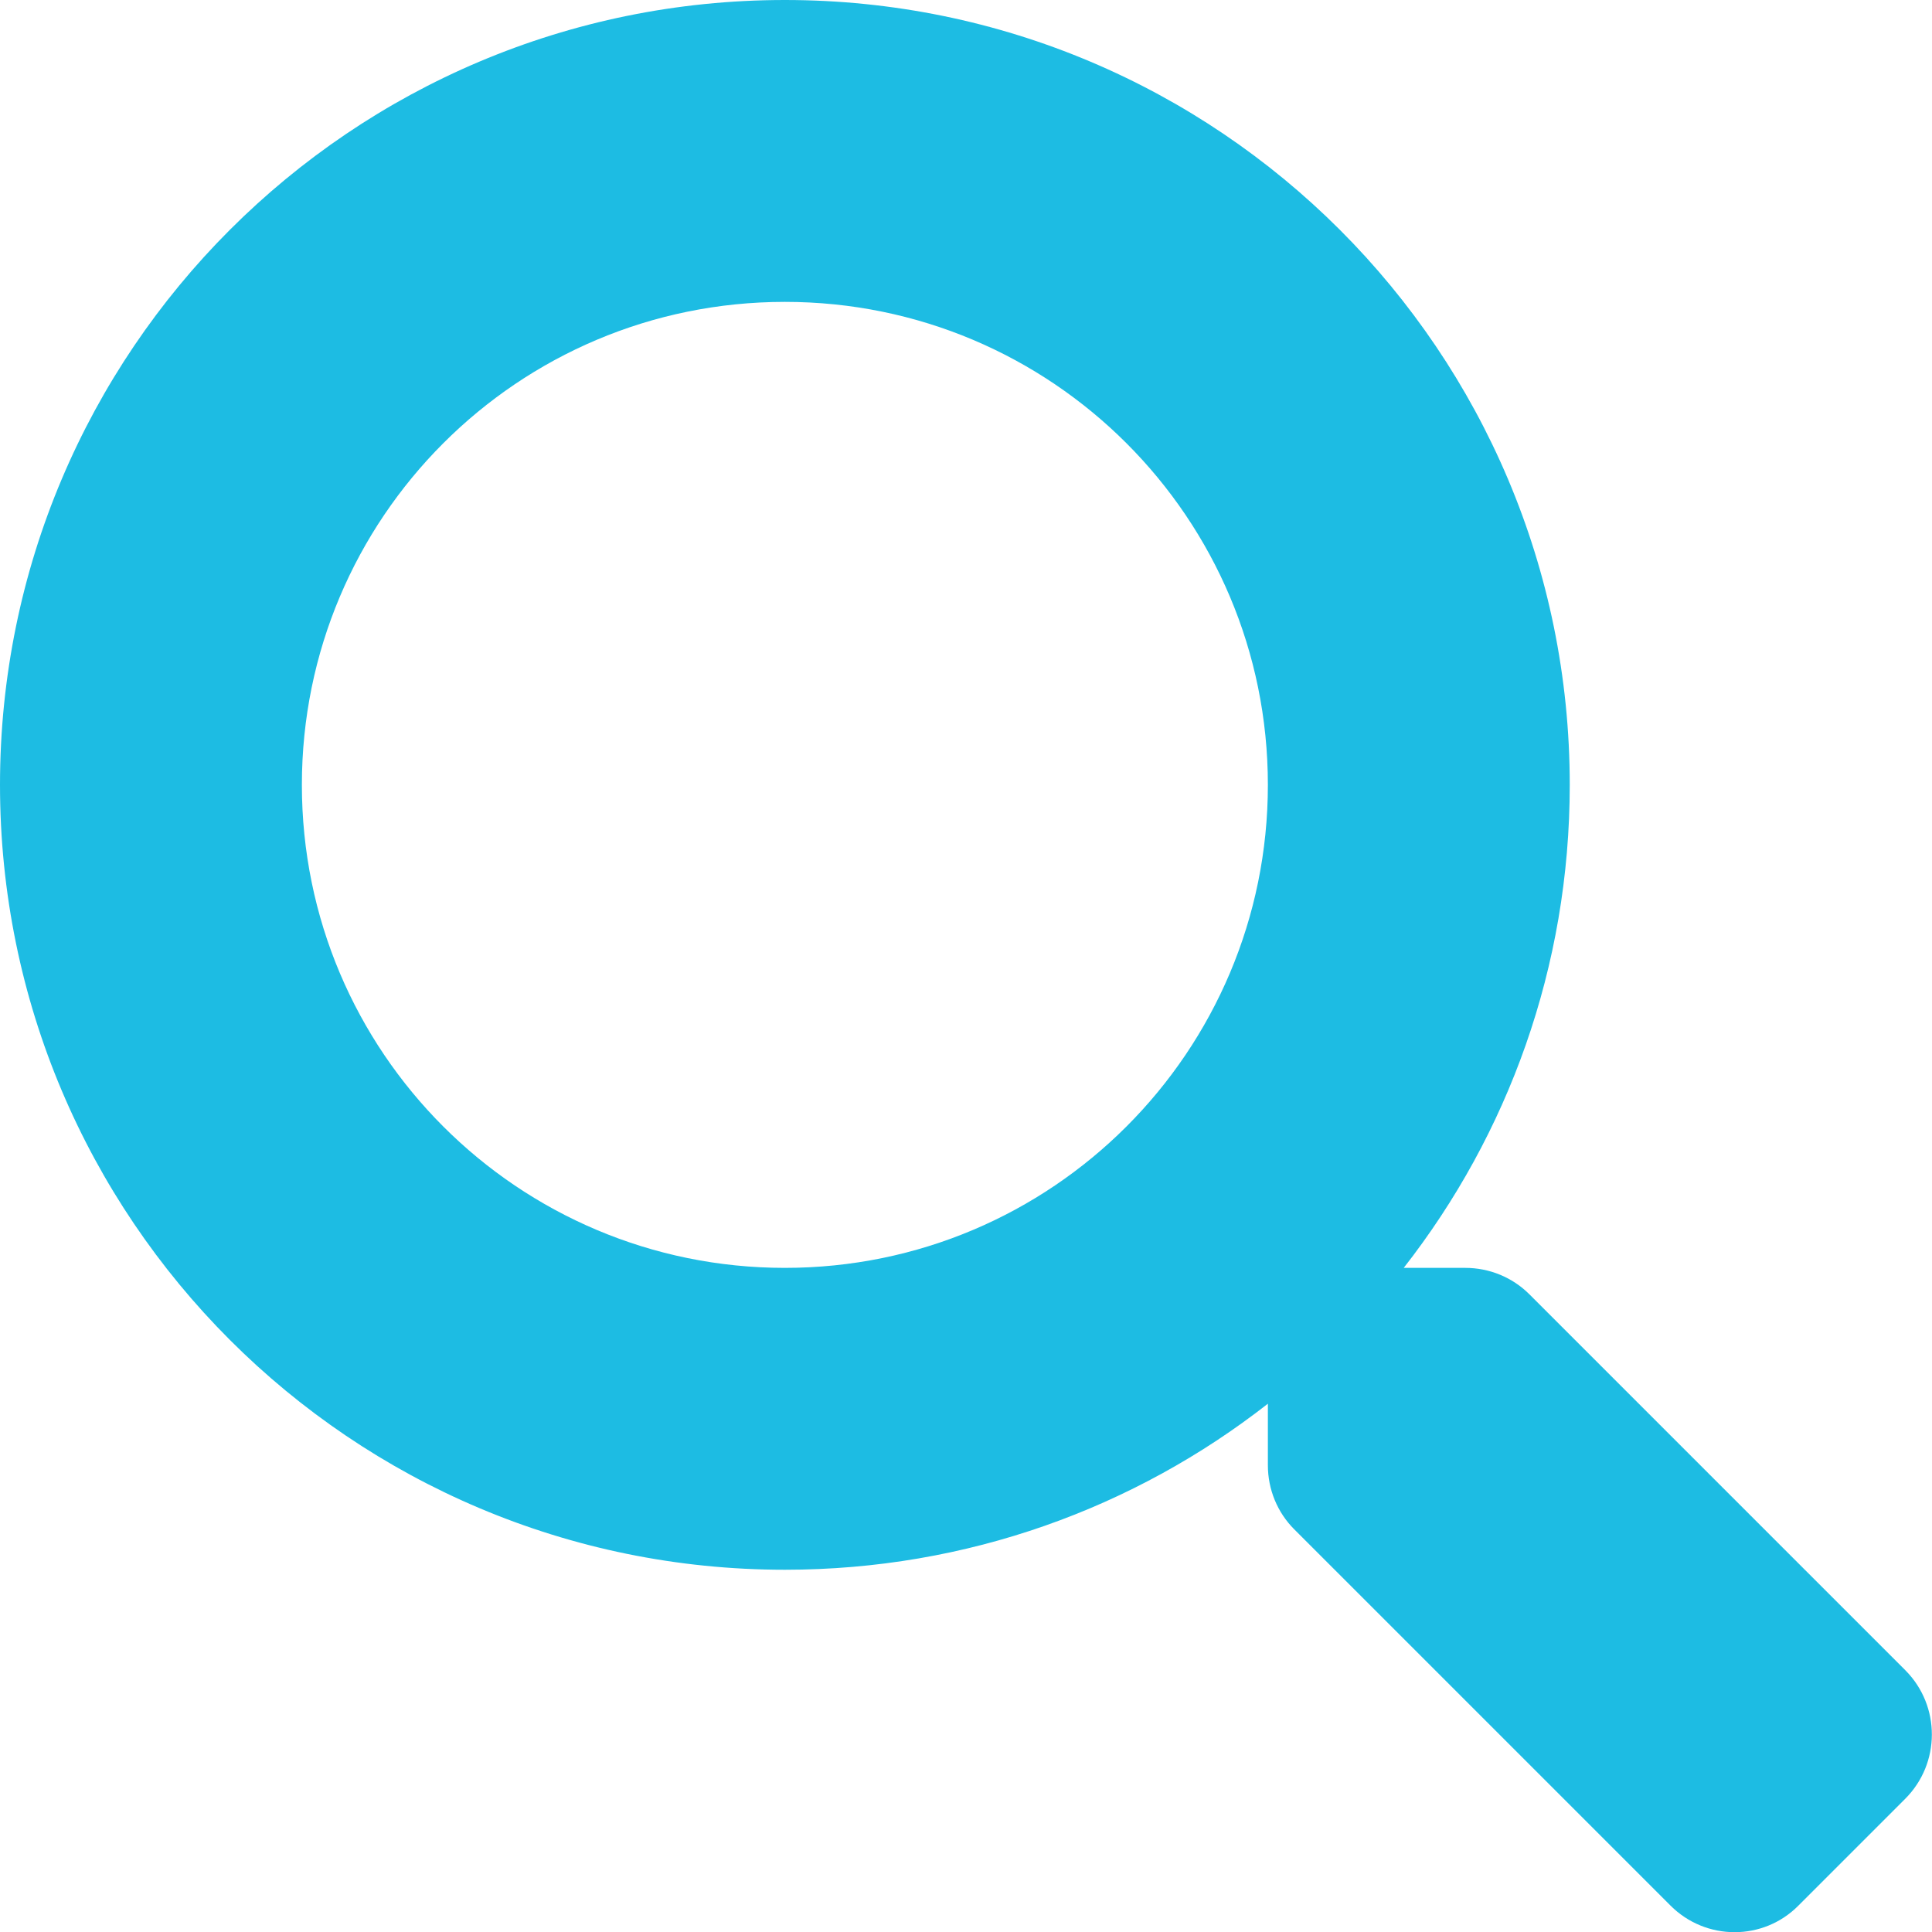
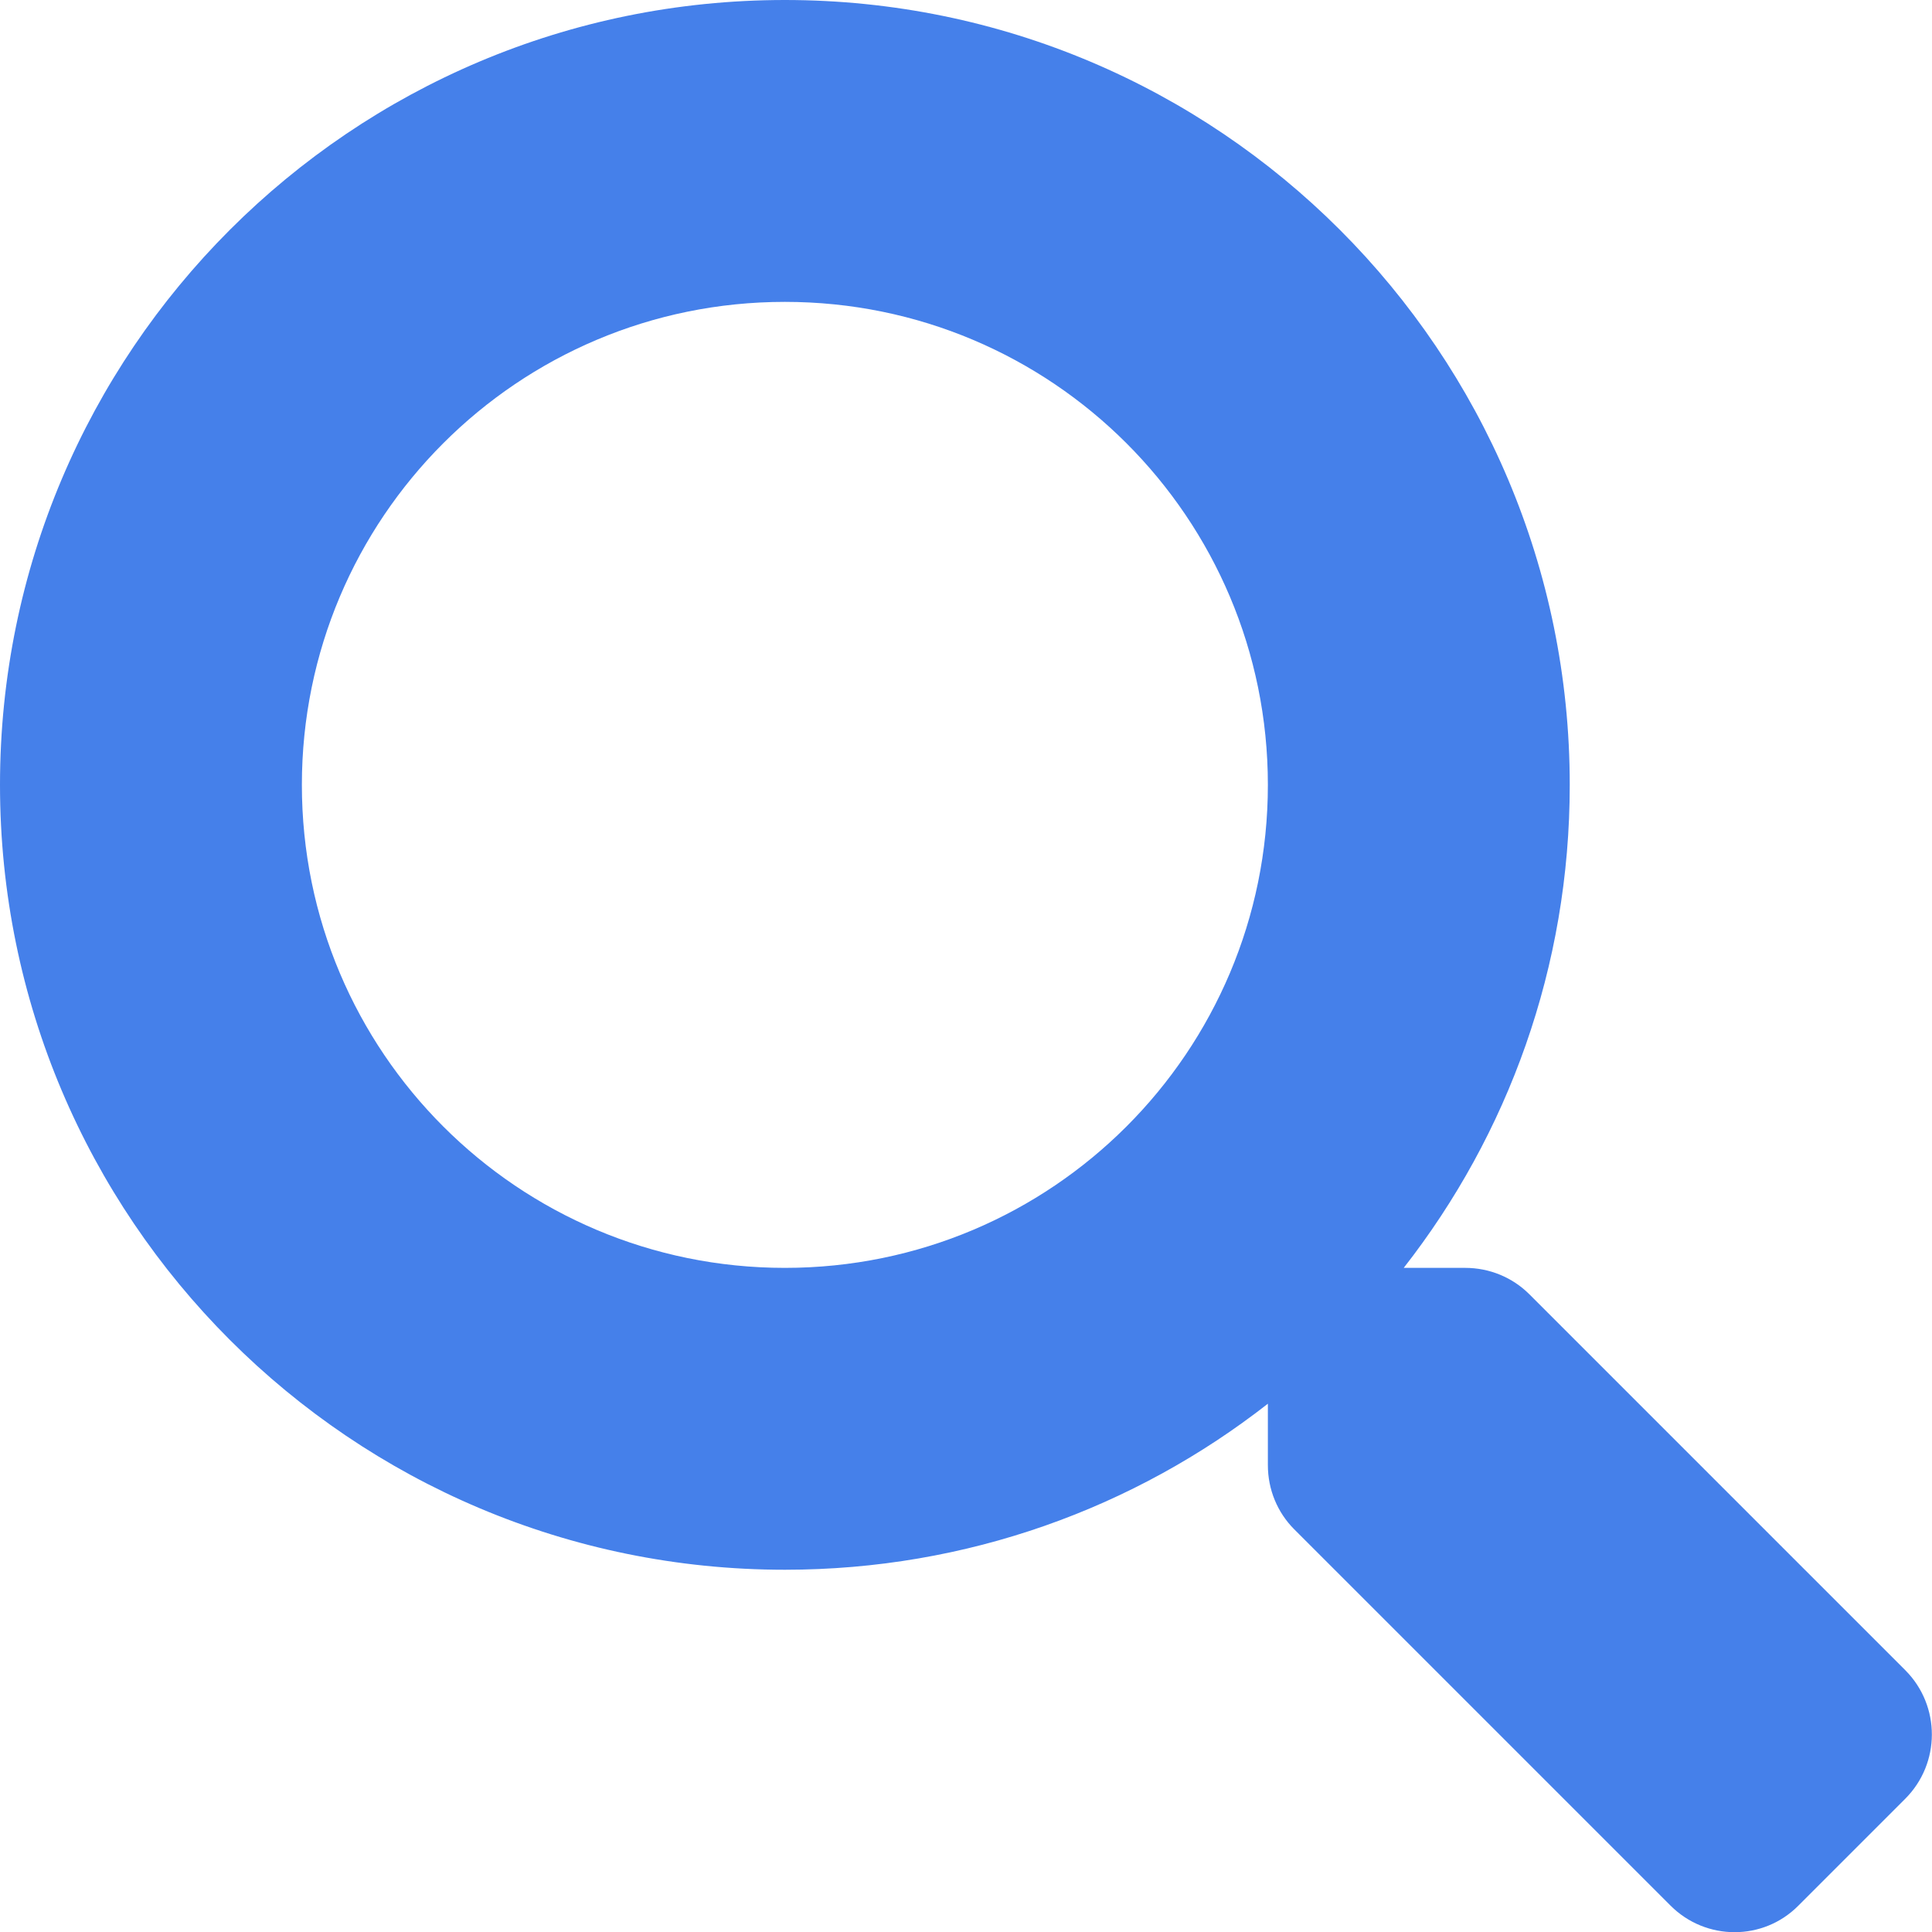
<svg xmlns="http://www.w3.org/2000/svg" aria-hidden="true" focusable="false" role="img" viewBox="0 0 512 512">
-   <path fill="#1dbce3" d="M505 442.7L405.3 343c-4.5-4.5-10.6-7-17-7H372c27.6-35.3 44-79.7 44-128C416 93.1 322.9 0 208 0S0 93.1 0 208s93.1 208 208 208c48.3 0 92.7-16.4 128-44v16.3c0 6.4 2.5 12.5 7 17l99.7 99.7c9.4 9.4 24.6 9.4 33.9 0l28.3-28.3c9.4-9.4 9.4-24.6.1-34zM208 336c-70.7 0-128-57.2-128-128 0-70.7 57.2-128 128-128 70.7 0 128 57.2 128 128 0 70.7-57.2 128-128 128z" />
+   <path fill="#4580ea" d="M505 442.7L405.3 343c-4.5-4.5-10.6-7-17-7H372c27.6-35.3 44-79.7 44-128C416 93.1 322.9 0 208 0S0 93.1 0 208s93.1 208 208 208c48.3 0 92.7-16.4 128-44v16.3c0 6.4 2.5 12.5 7 17l99.7 99.7c9.4 9.4 24.6 9.4 33.9 0l28.3-28.3c9.4-9.4 9.4-24.6.1-34zM208 336c-70.7 0-128-57.2-128-128 0-70.7 57.2-128 128-128 70.7 0 128 57.2 128 128 0 70.7-57.2 128-128 128z" />
</svg>
